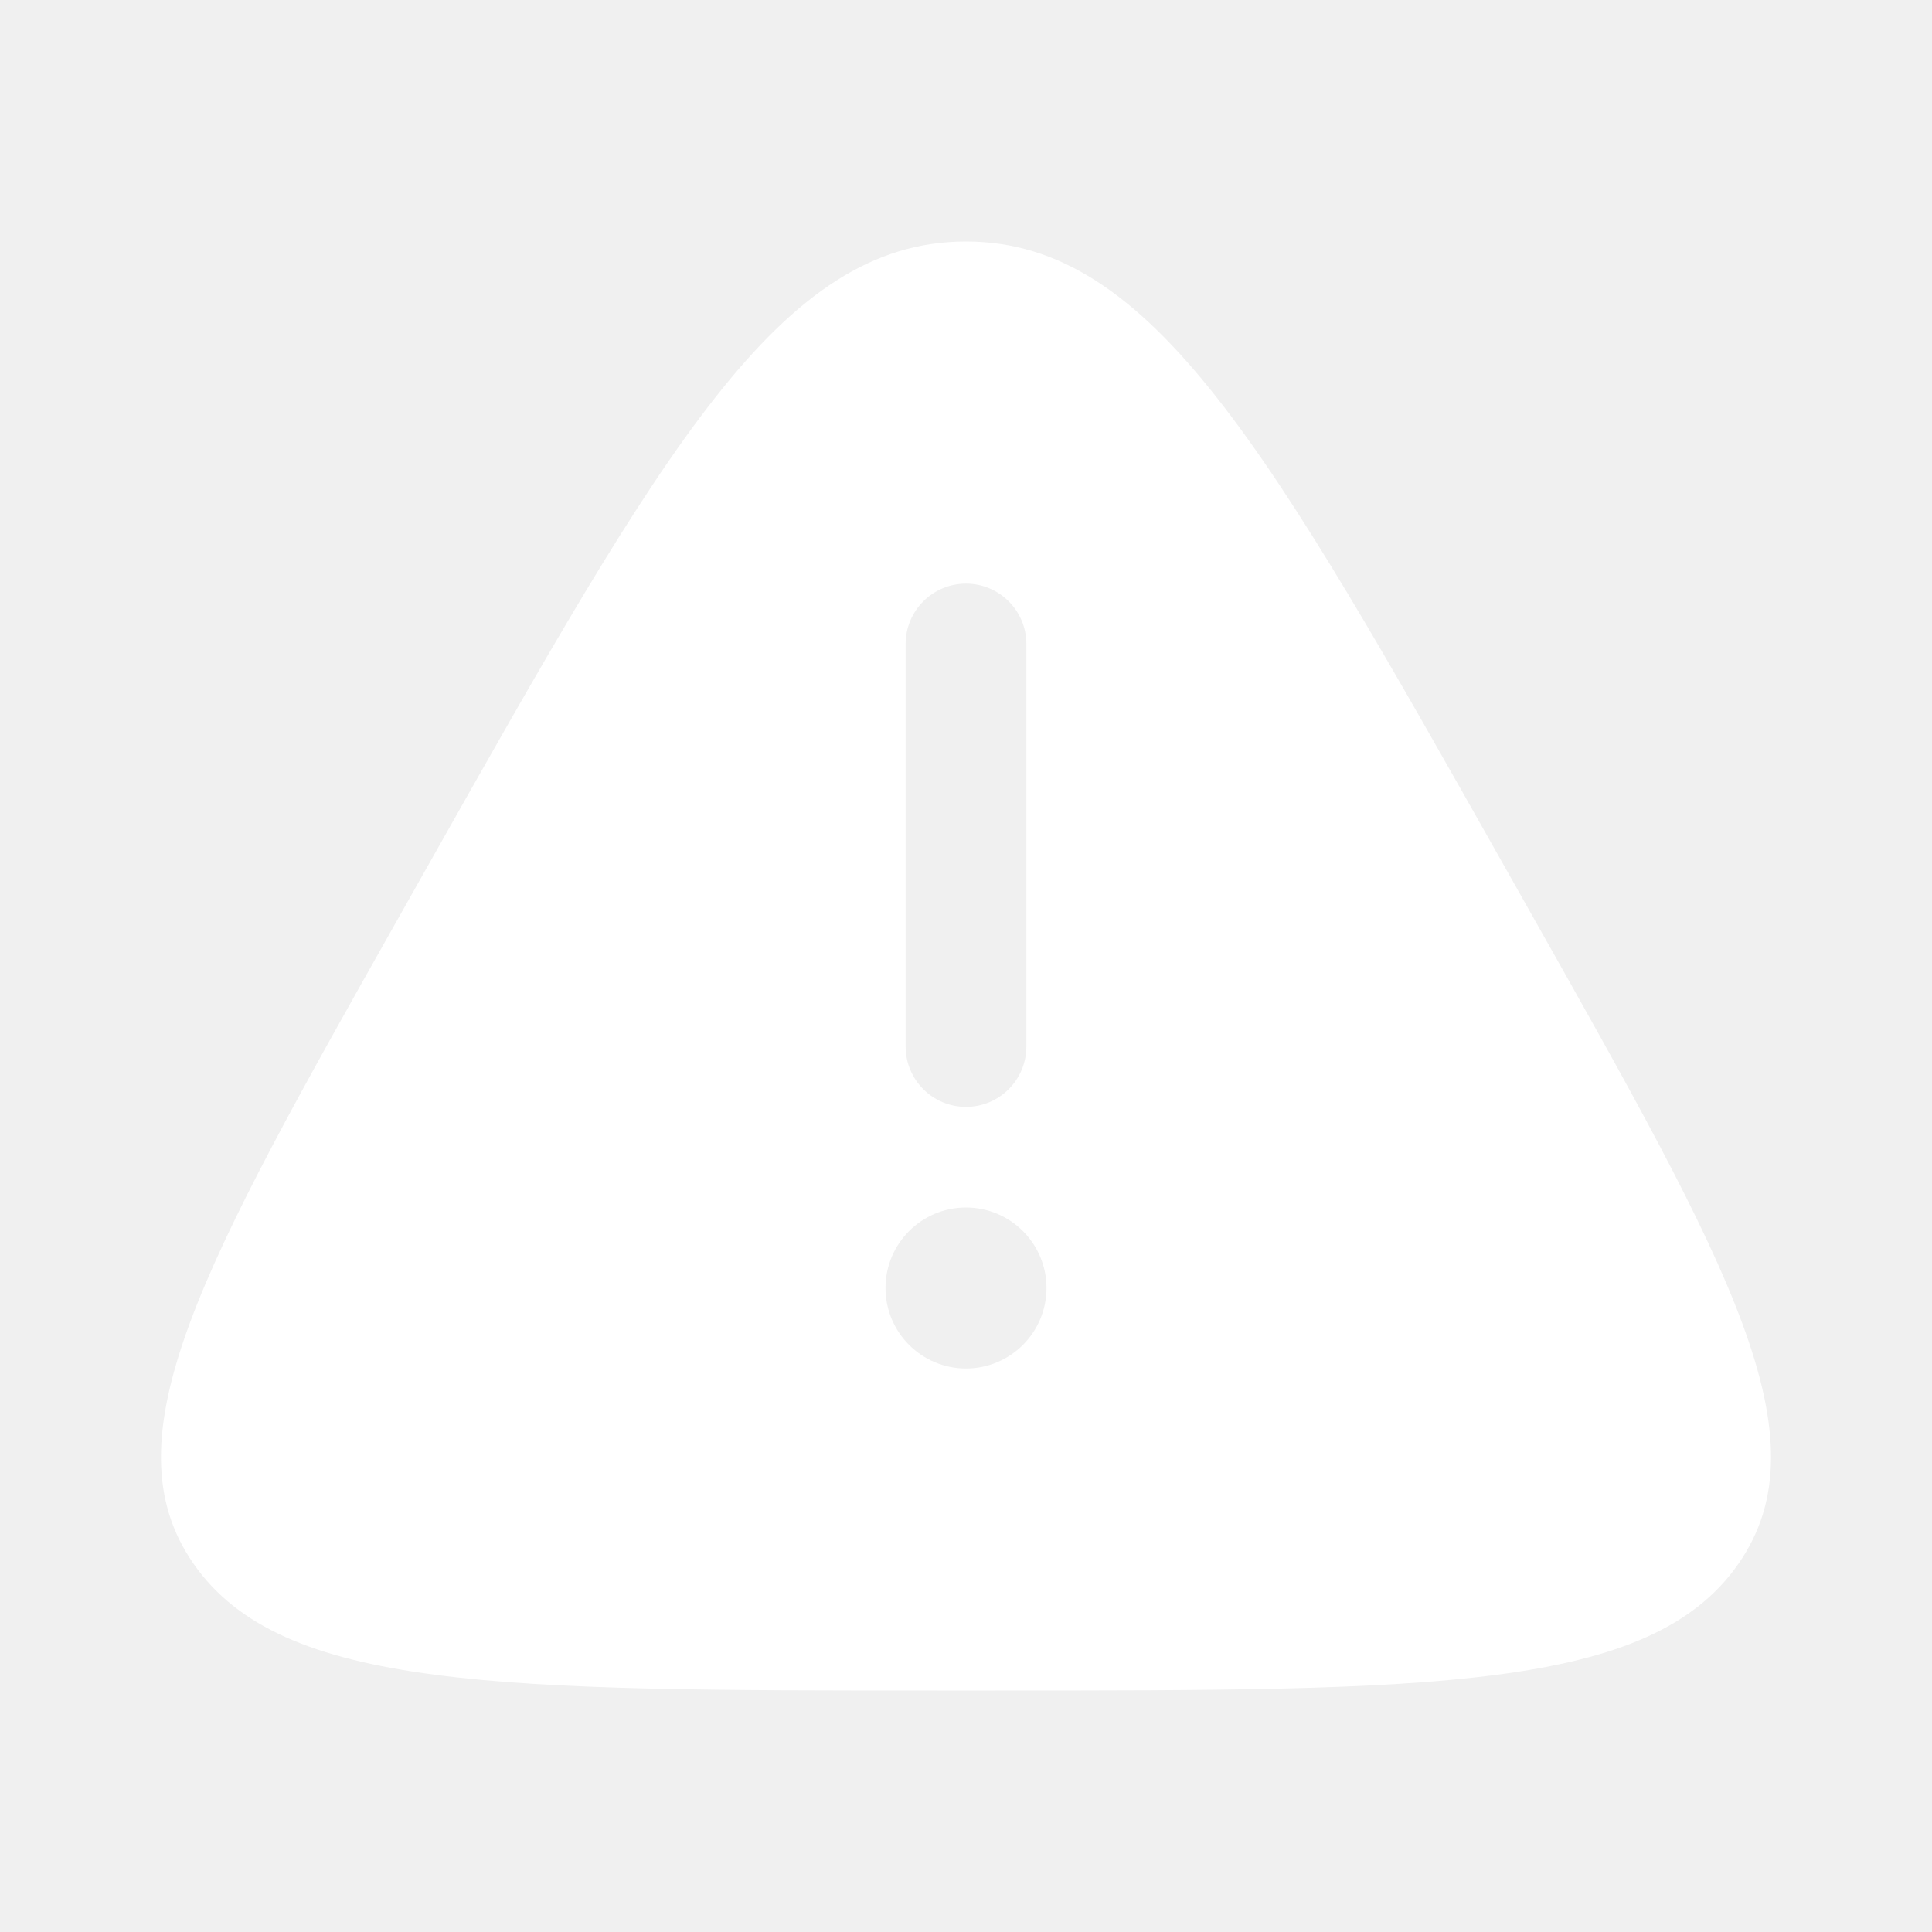
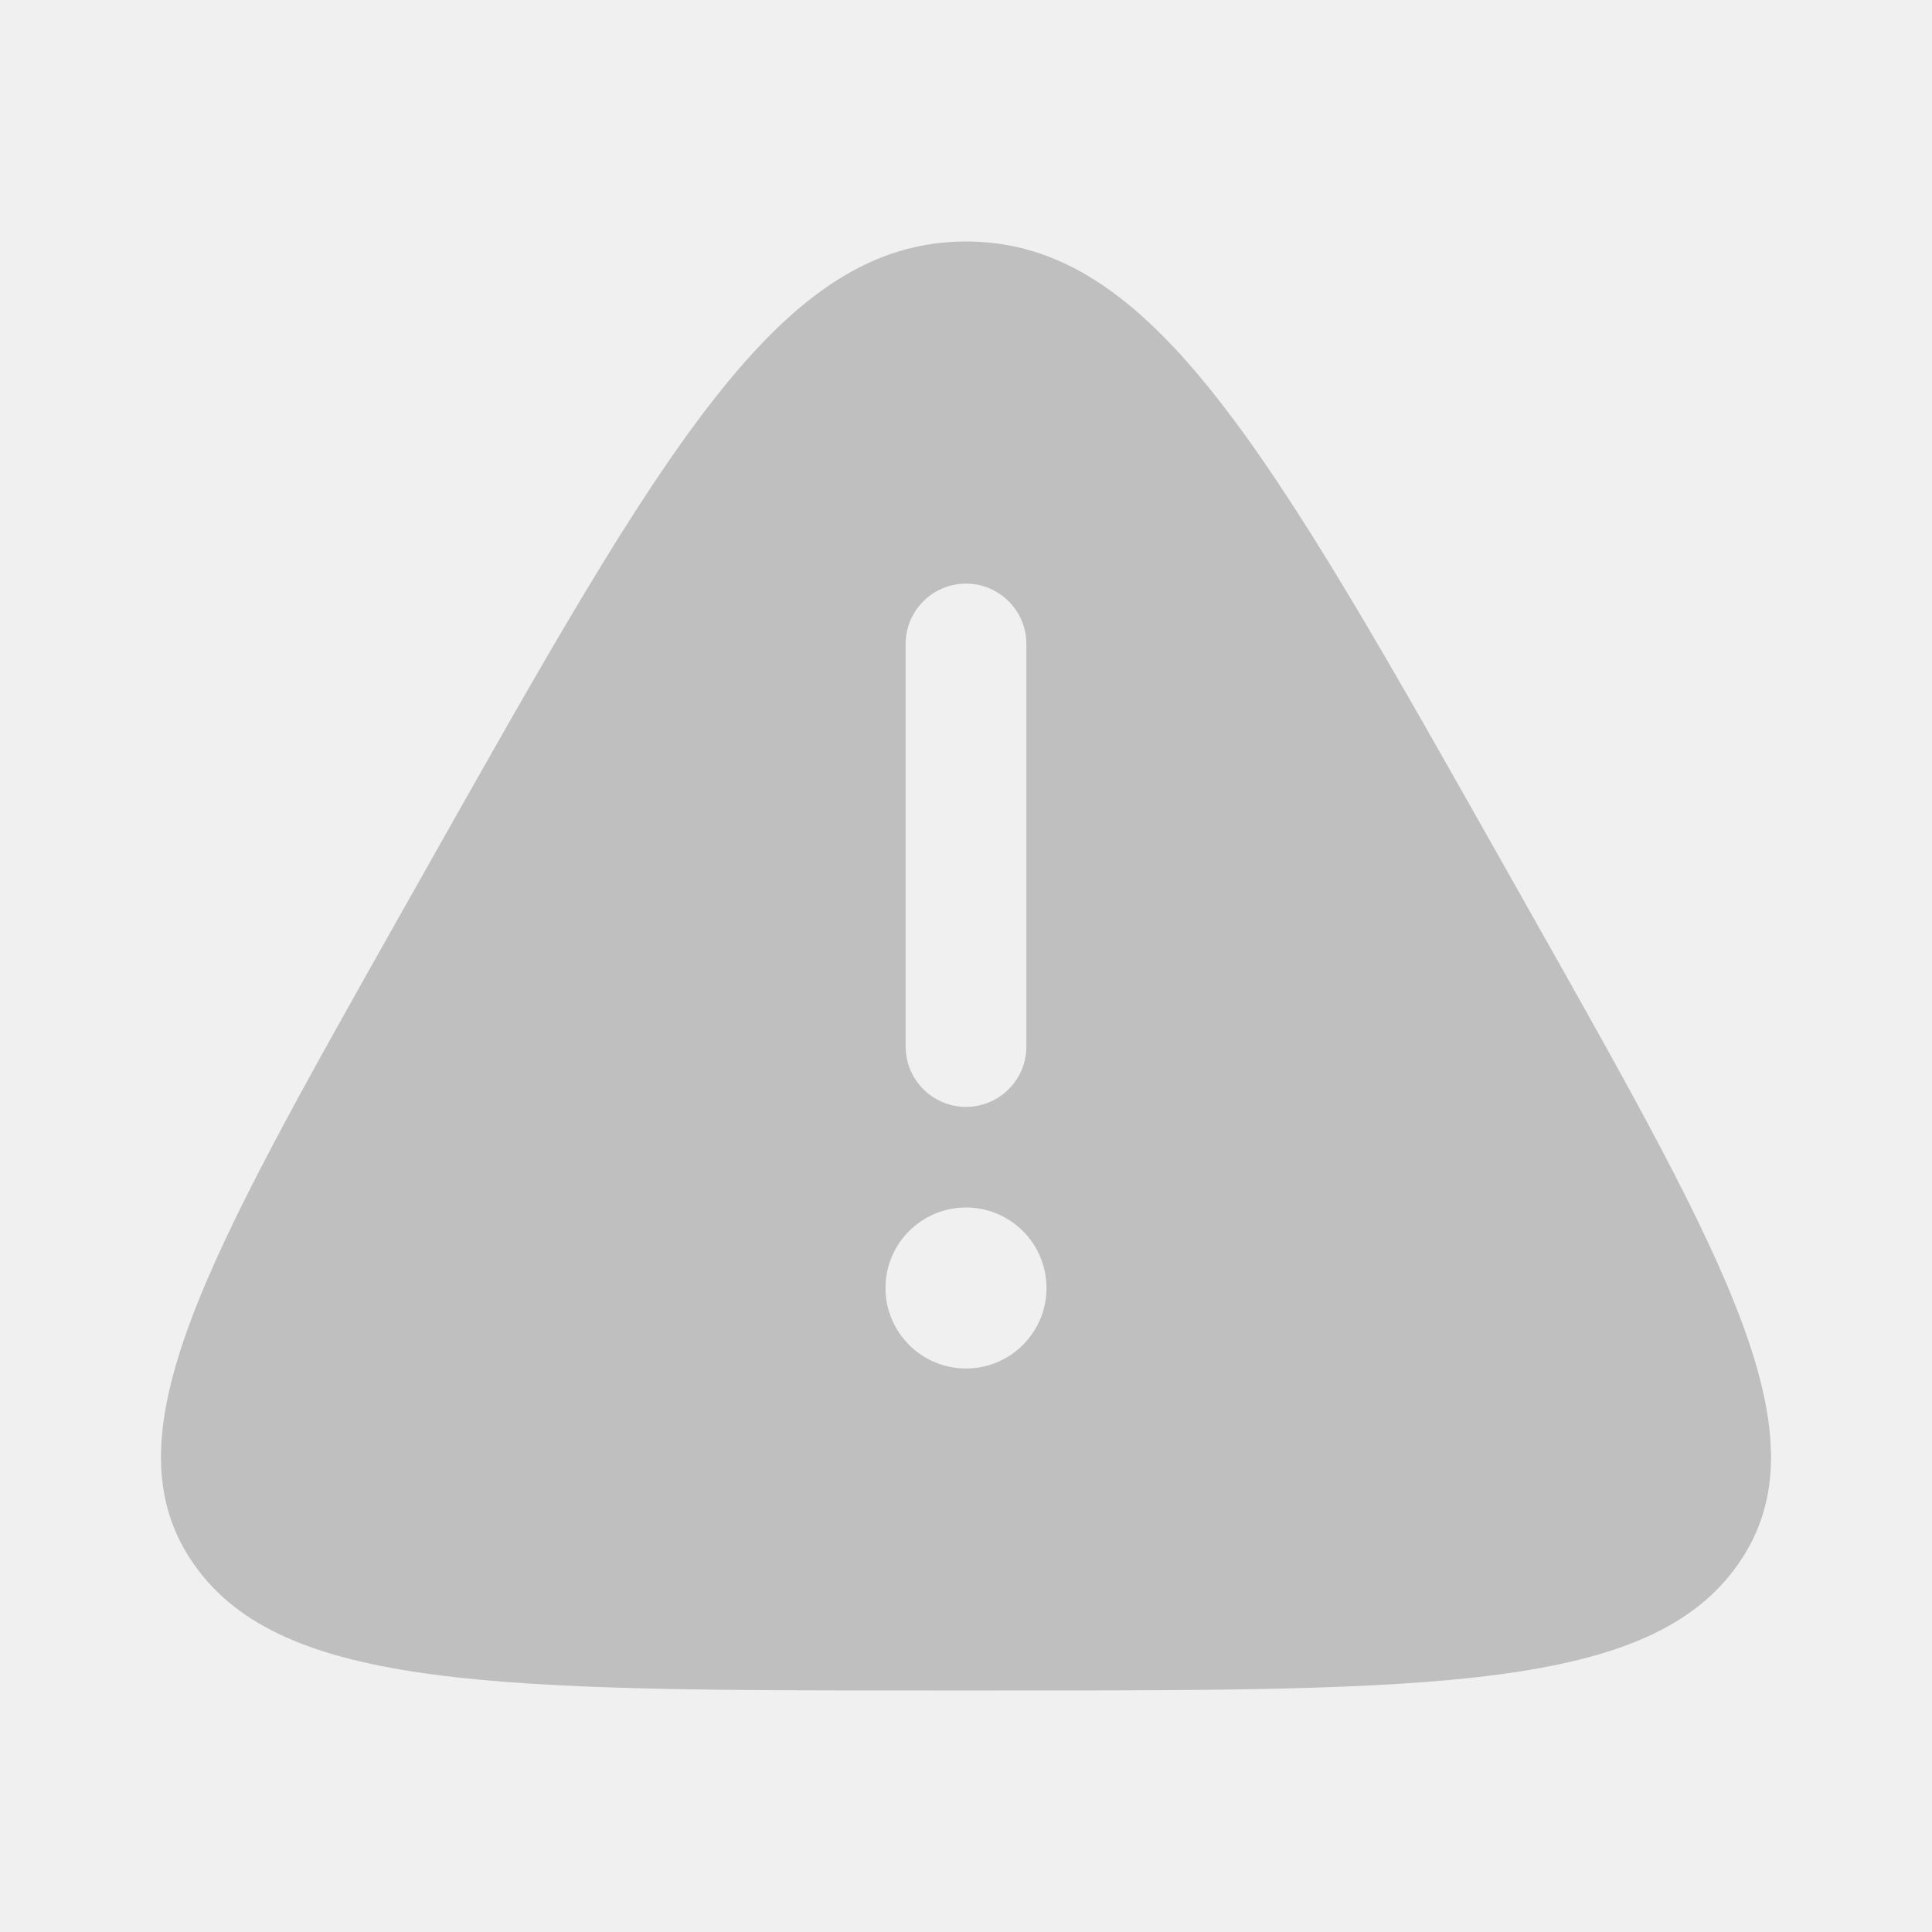
<svg xmlns="http://www.w3.org/2000/svg" width="800px" height="800px" viewBox="0 0 24 24" fill="none">
  <g id="SVGRepo_bgCarrier" stroke-width="0" />
  <g id="SVGRepo_tracerCarrier" stroke-linecap="round" stroke-linejoin="round" />
  <g id="SVGRepo_iconCarrier">
-     <path fill-rule="evenodd" clip-rule="evenodd" d="M5.312 10.761C8.23 5.587 9.689 3 12 3C14.311 3 15.77 5.587 18.688 10.761L19.052 11.406C21.477 15.706 22.69 17.856 21.594 19.428C20.498 21 17.786 21 12.364 21H11.636C6.214 21 3.502 21 2.406 19.428C1.31 17.856 2.523 15.706 4.948 11.406L5.312 10.761ZM12 7.25C12.414 7.25 12.75 7.586 12.75 8V13C12.75 13.414 12.414 13.75 12 13.75C11.586 13.75 11.25 13.414 11.25 13V8C11.25 7.586 11.586 7.25 12 7.25ZM12 17C12.552 17 13 16.552 13 16C13 15.448 12.552 15 12 15C11.448 15 11 15.448 11 16C11 16.552 11.448 17 12 17Z" fill="#FFFFFF" />
+     <path fill-rule="evenodd" clip-rule="evenodd" d="M5.312 10.761C8.23 5.587 9.689 3 12 3C14.311 3 15.77 5.587 18.688 10.761L19.052 11.406C21.477 15.706 22.69 17.856 21.594 19.428C20.498 21 17.786 21 12.364 21H11.636C6.214 21 3.502 21 2.406 19.428C1.31 17.856 2.523 15.706 4.948 11.406L5.312 10.761ZM12 7.25C12.414 7.25 12.75 7.586 12.75 8V13C12.75 13.414 12.414 13.75 12 13.75C11.586 13.75 11.25 13.414 11.25 13V8C11.25 7.586 11.586 7.25 12 7.25ZM12 17C12.552 17 13 16.552 13 16C13 15.448 12.552 15 12 15C11.448 15 11 15.448 11 16C11 16.552 11.448 17 12 17Z" fill="#BFBFBF" />
  </g>
</svg>
